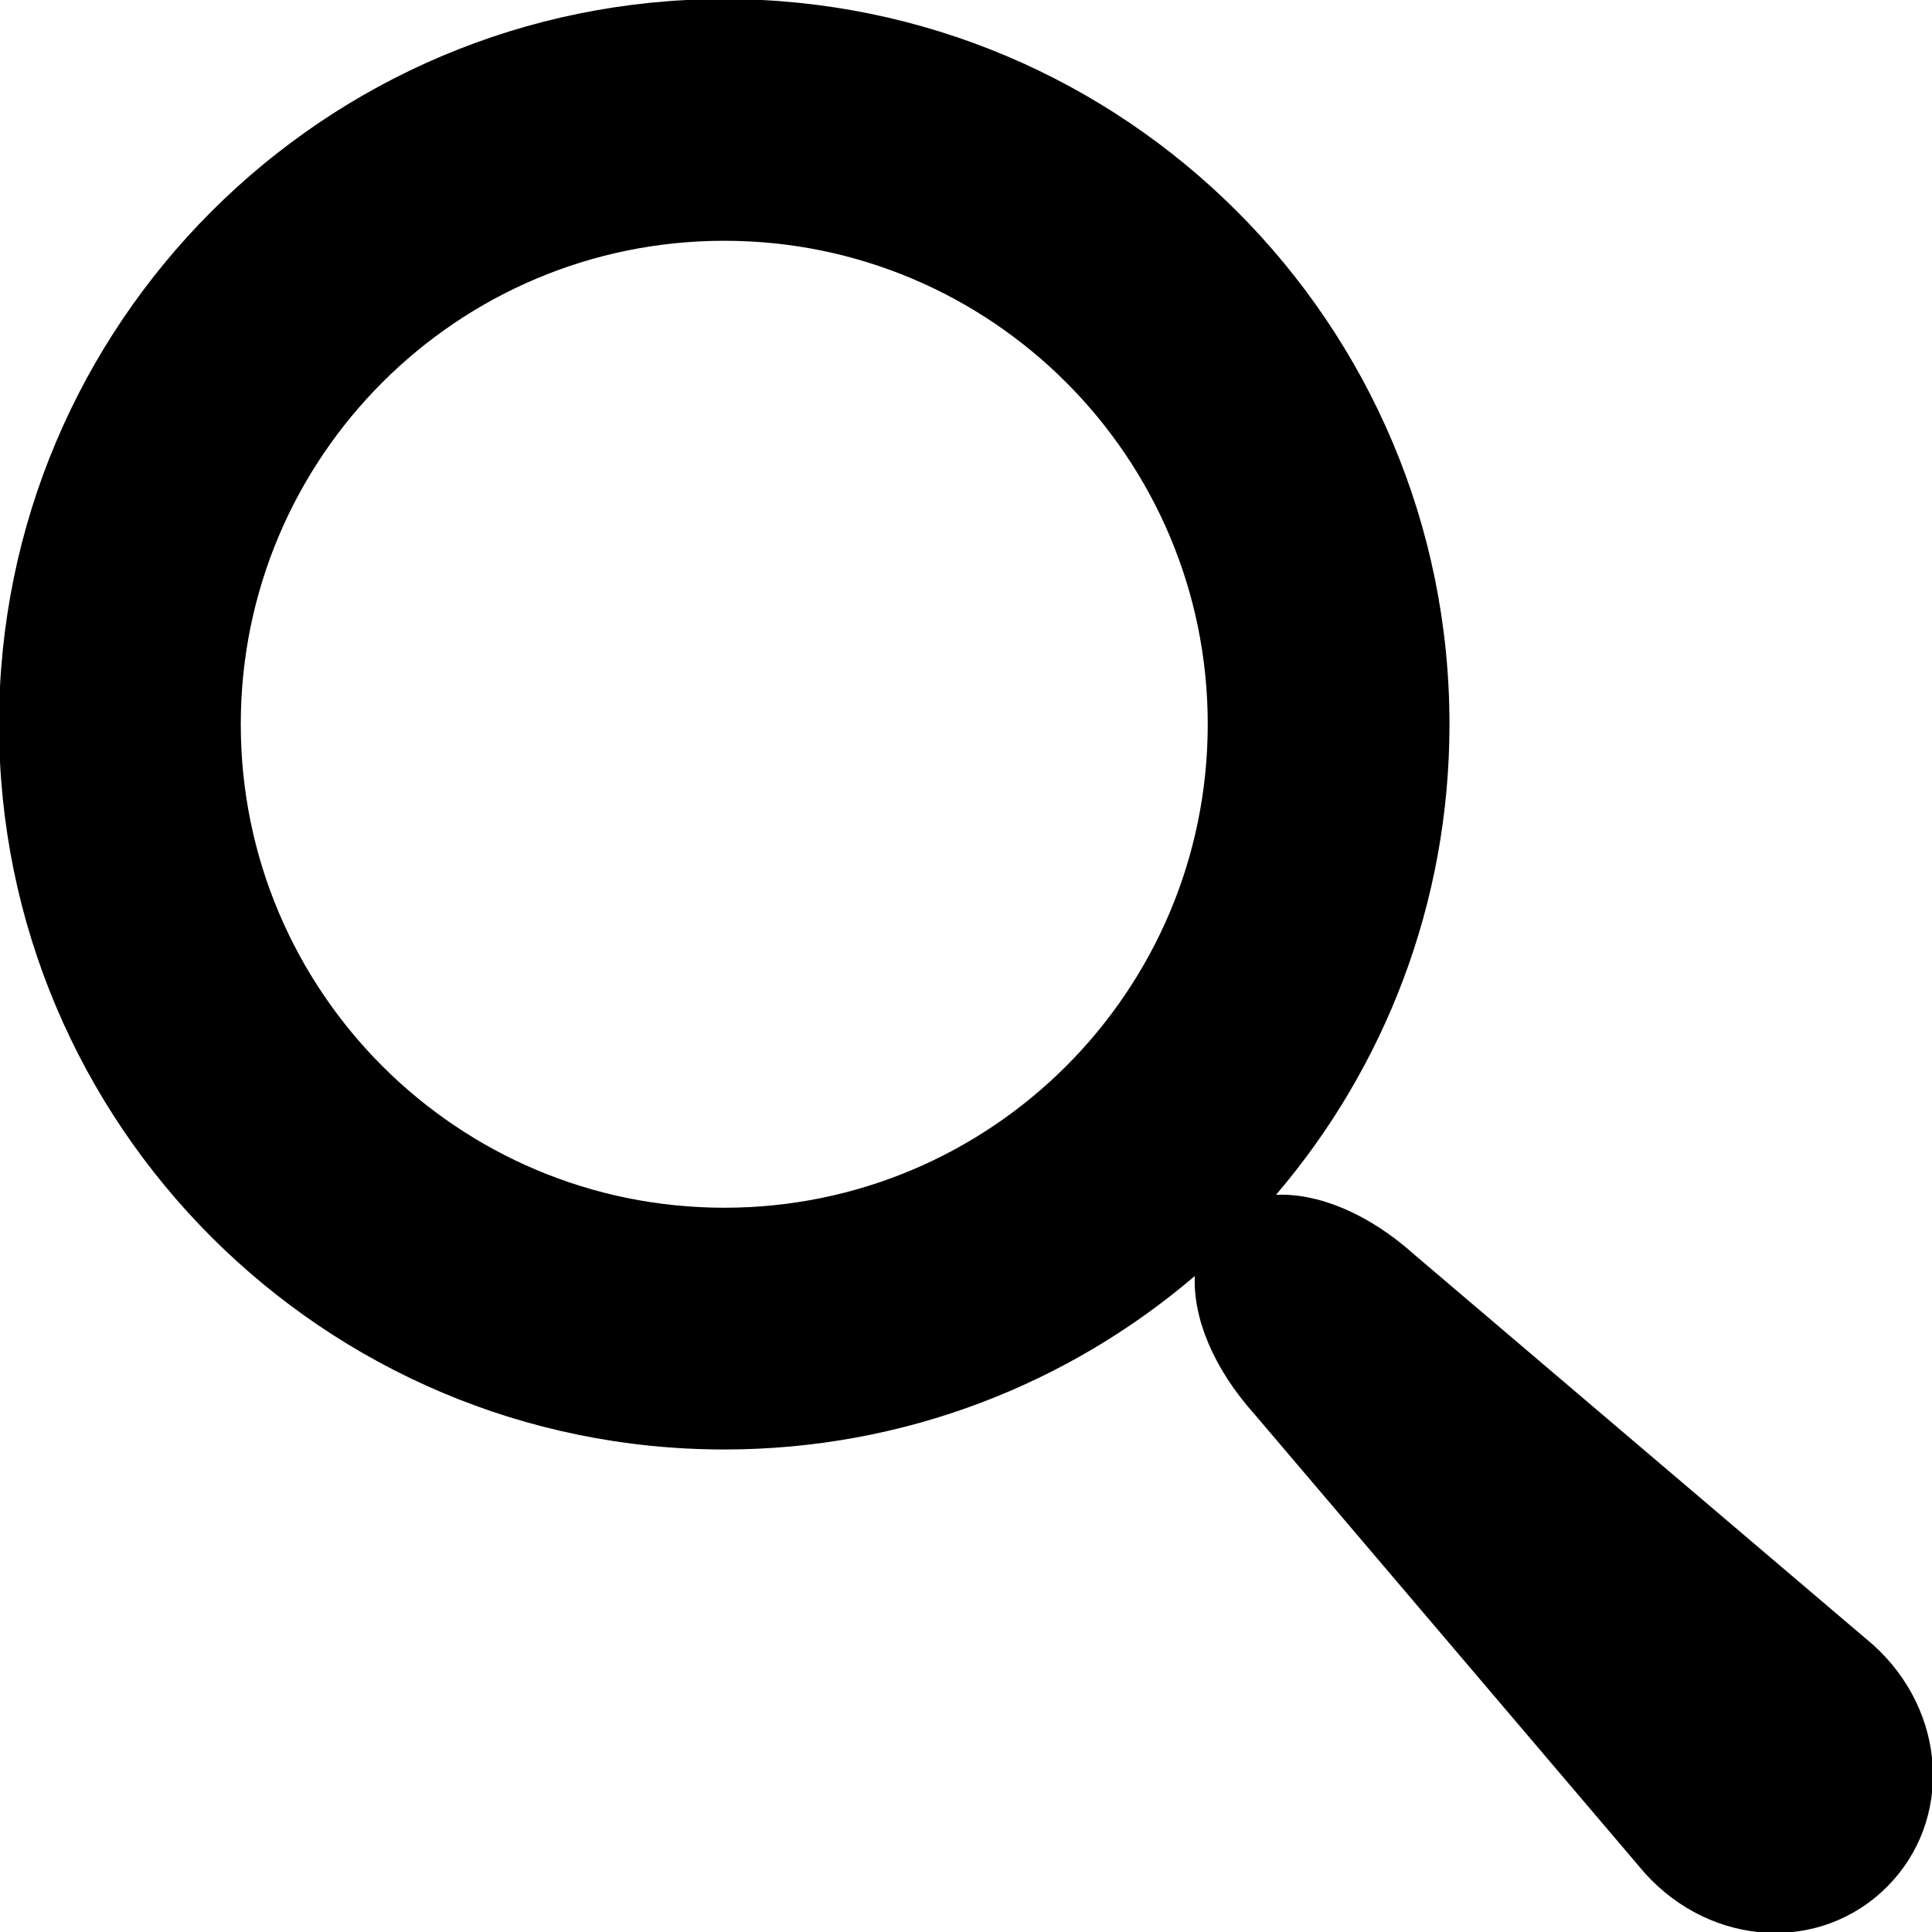
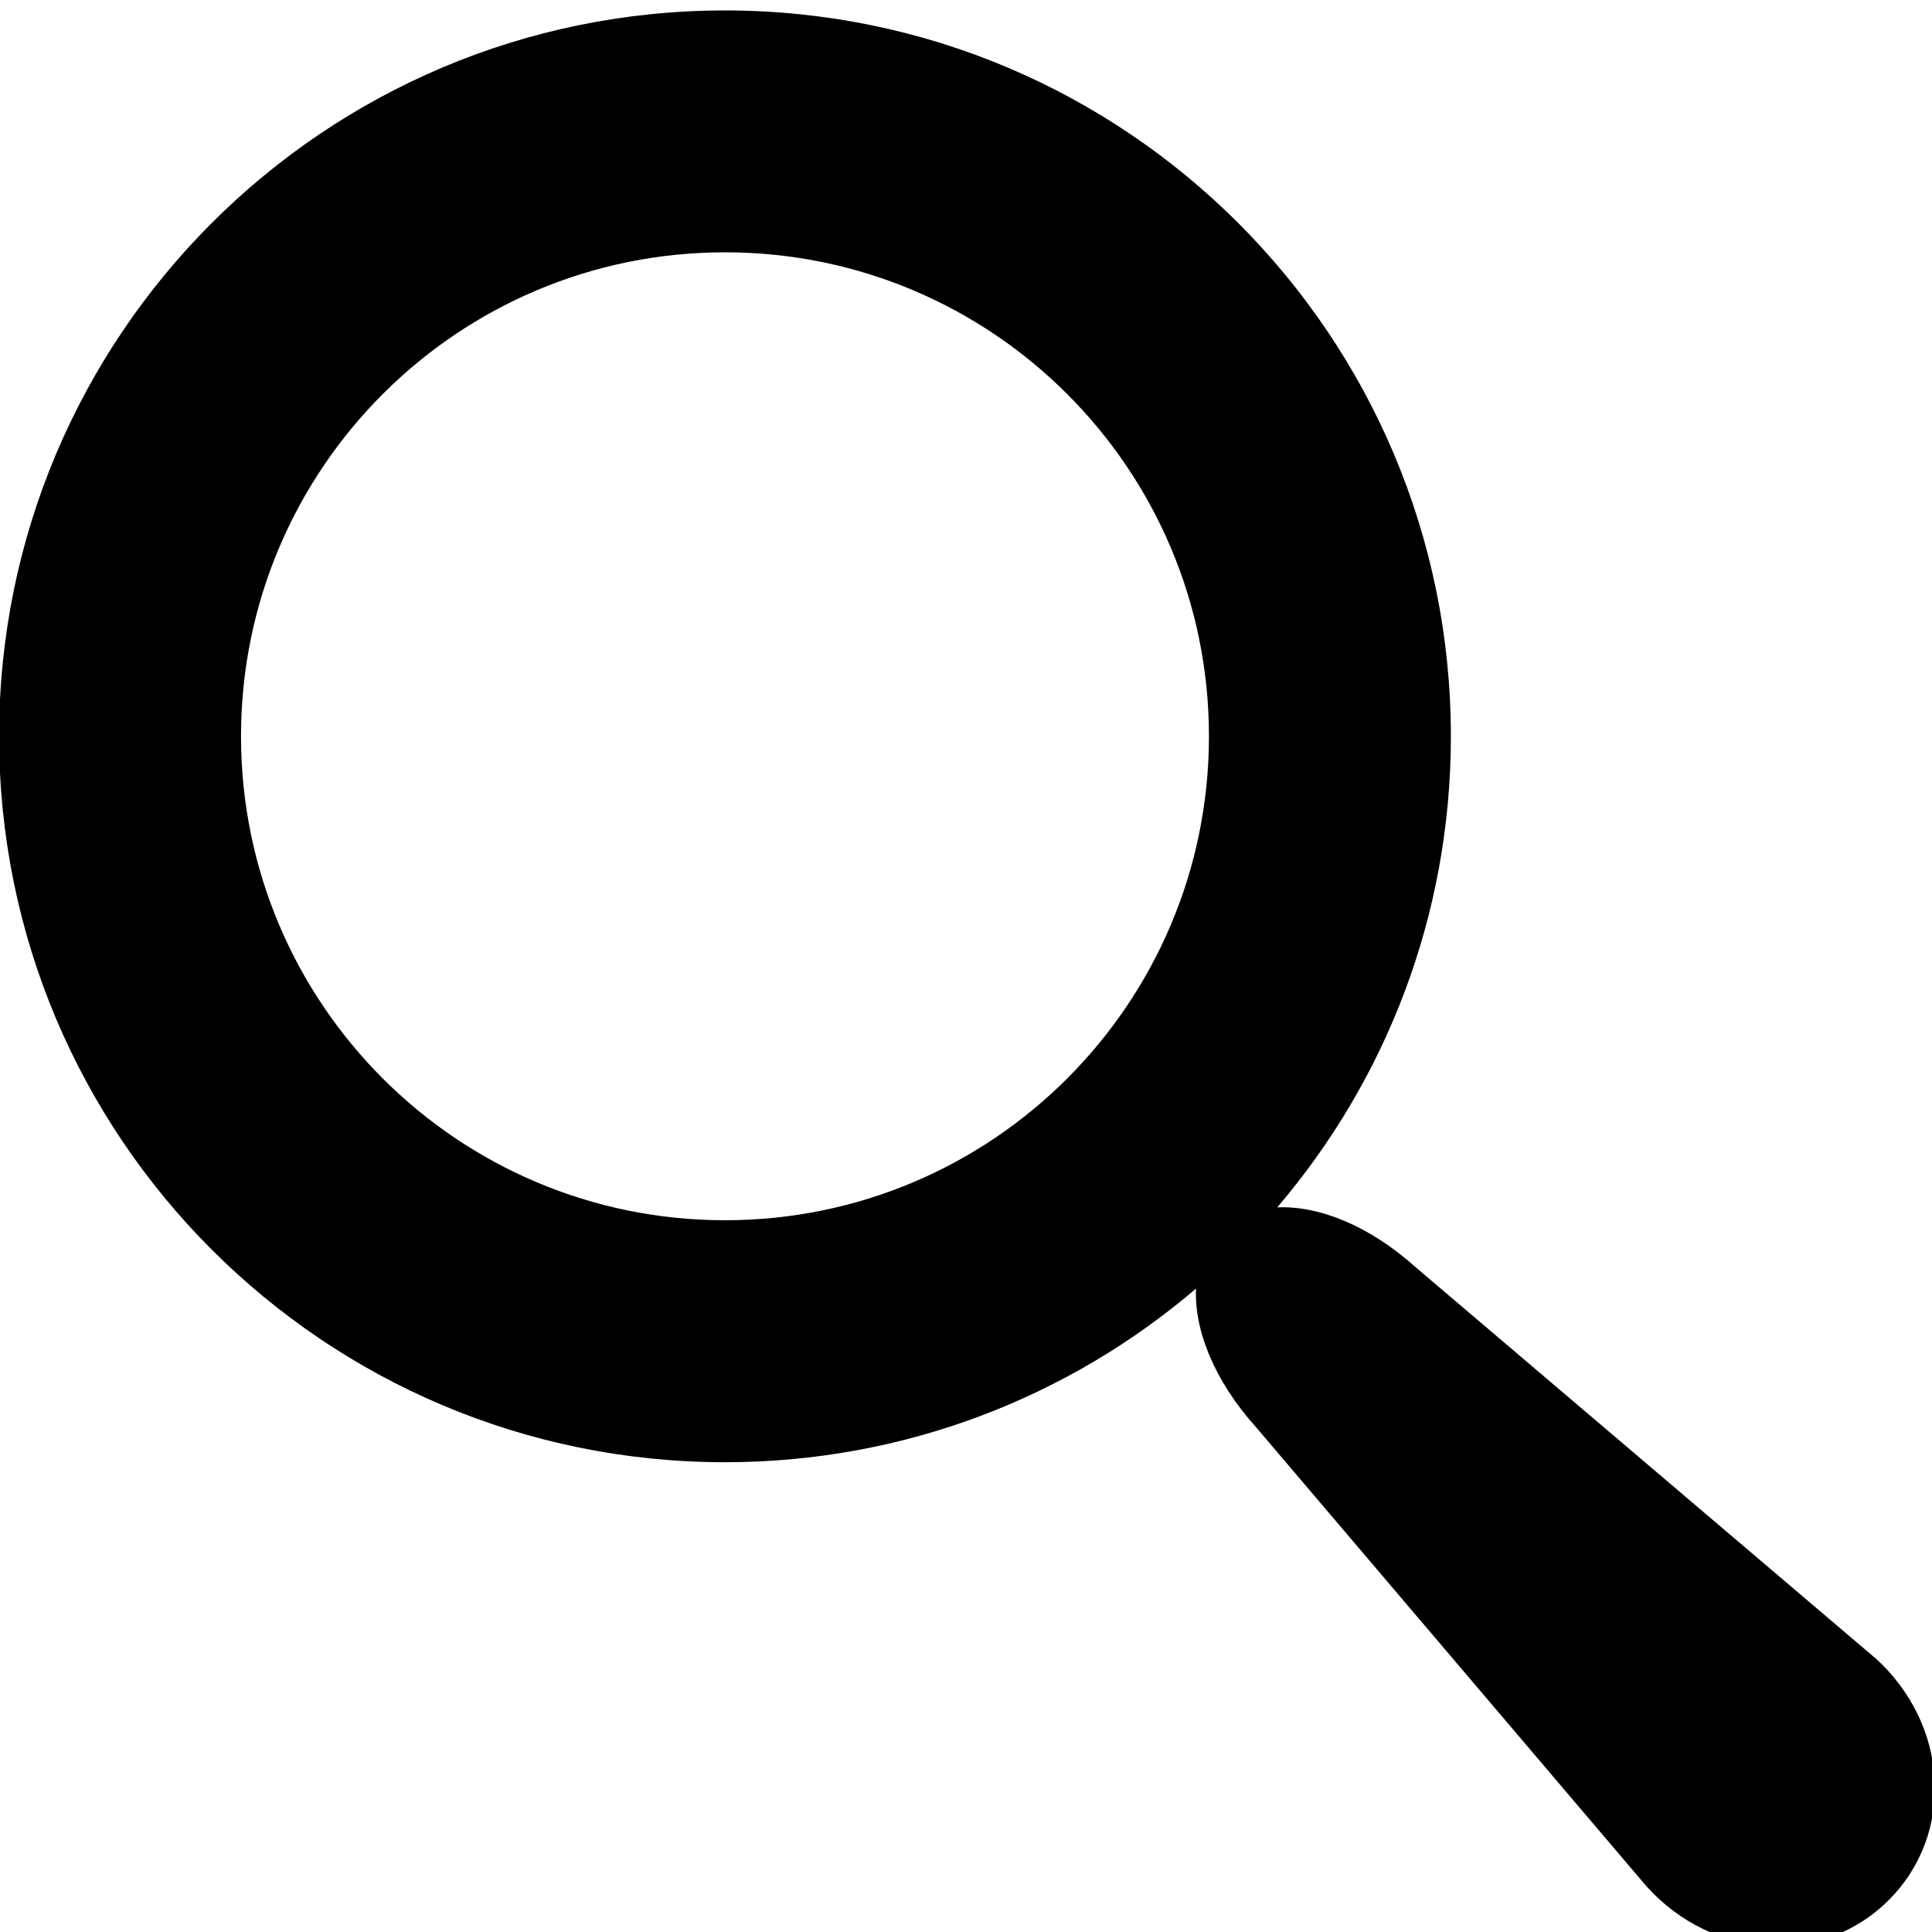
<svg xmlns="http://www.w3.org/2000/svg" version="1.1" width="32" height="32" viewBox="0 0 32 32">
-   <path d="M31.023 27.242l-7.587-6.453c-0.784-0.706-1.623-1.030-2.301-0.999 1.791-2.098 2.873-4.82 2.873-7.794 0-6.634-5.378-12.012-12.012-12.012s-12.012 5.378-12.012 12.012 5.378 12.012 12.012 12.012c2.975 0 5.696-1.082 7.794-2.873-0.031 0.678 0.293 1.516 0.999 2.301l6.453 7.587c1.105 1.228 2.91 1.331 4.011 0.23s0.998-2.906-0.23-4.011zM11.996 20.004c-4.423 0-8.008-3.585-8.008-8.008s3.585-8.008 8.008-8.008 8.008 3.585 8.008 8.008-3.585 8.008-8.008 8.008z" />
+   <path d="M31.053 27.457l-7.595-6.459c-0.785-0.707-1.625-1.031-2.303-1 1.793-2.1 2.876-4.824 2.876-7.802 0-6.64-5.383-12.023-12.023-12.023s-12.023 5.383-12.023 12.023 5.383 12.023 12.023 12.023c2.978 0 5.702-1.083 7.802-2.876-0.031 0.678 0.293 1.518 1 2.303l6.459 7.595c1.106 1.229 2.913 1.332 4.015 0.23s0.999-2.909-0.23-4.015zM12.008 20.211c-4.427 0-8.016-3.589-8.016-8.016s3.589-8.016 8.016-8.016 8.016 3.589 8.016 8.016-3.589 8.016-8.016 8.016z" />
</svg>
